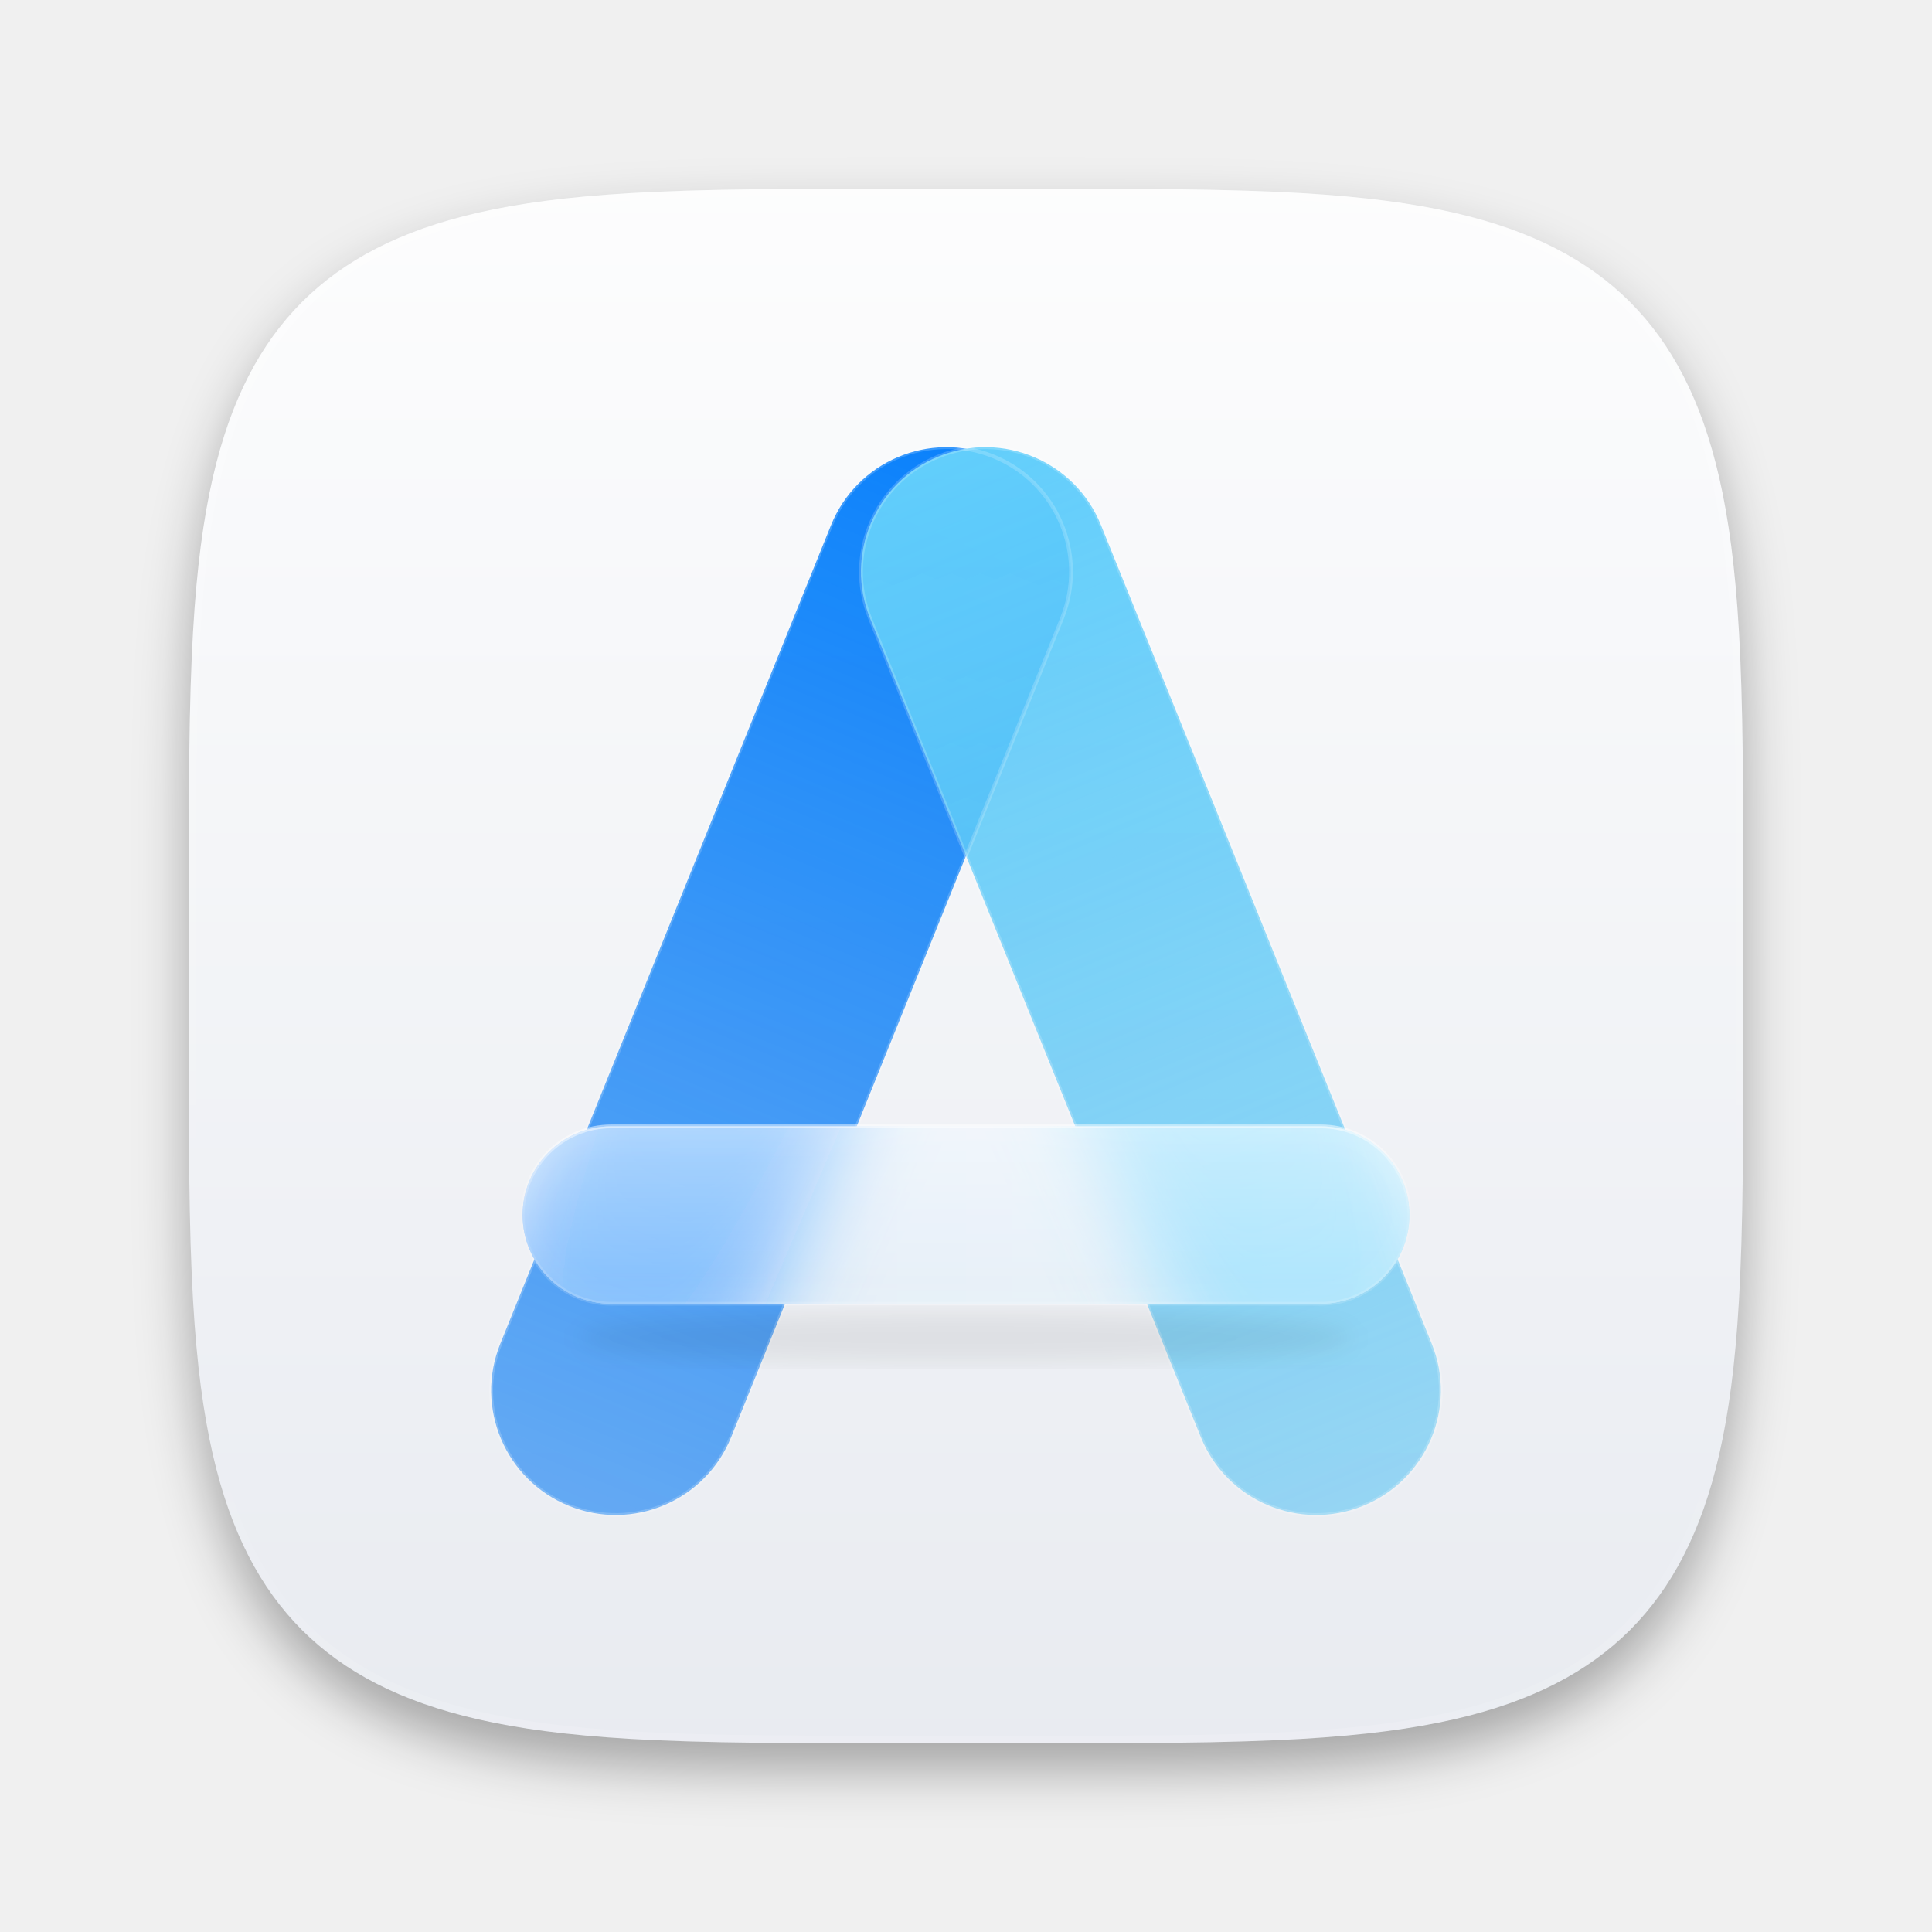
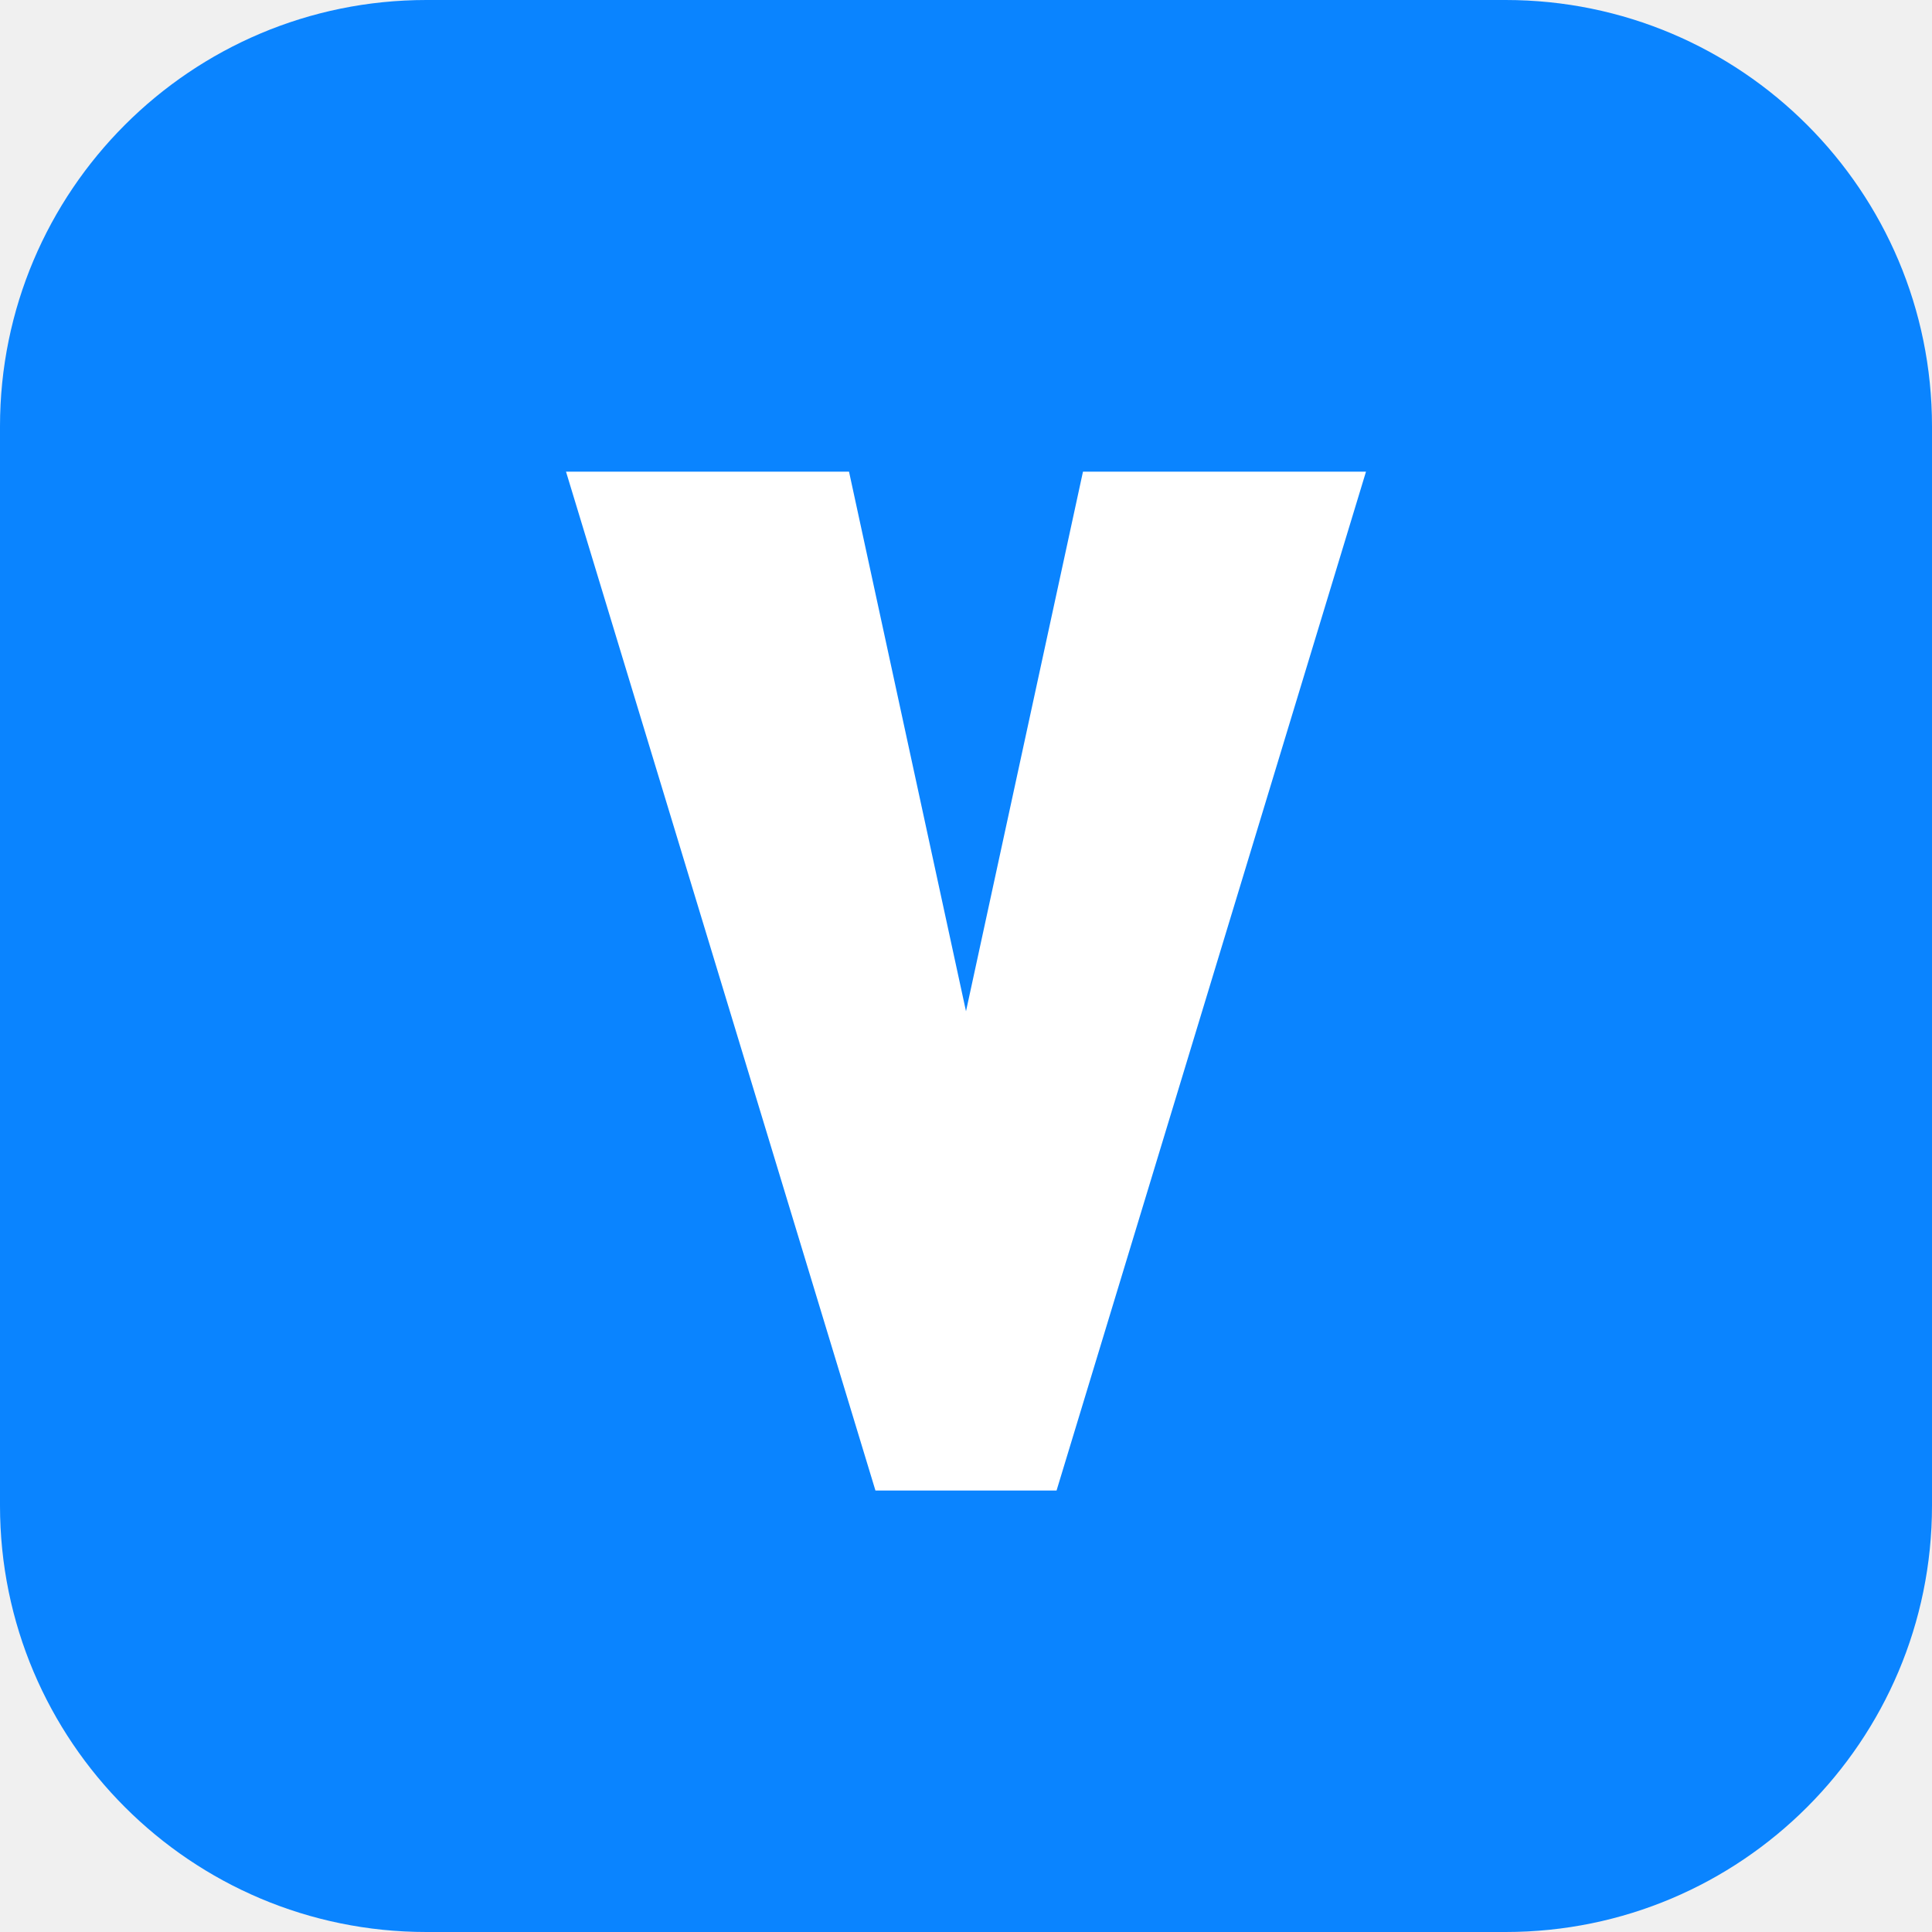
<svg xmlns="http://www.w3.org/2000/svg" viewBox="0 0 1024 1024" width="1024" height="1024">
-   <defs>
-     <clipPath id="body">
-       <path d="M924.00,512.00 L923.94,590.66 L923.74,619.78 L923.42,641.56 L922.97,659.60 L922.39,675.28 L921.69,689.29 L920.85,702.03 L919.88,713.76 L918.79,724.67 L917.56,734.88 L916.20,744.50 L914.71,753.59 L913.09,762.21 L911.33,770.42 L909.44,778.24 L907.41,785.72 L905.25,792.88 L902.95,799.75 L900.50,806.33 L897.92,812.65 L895.20,818.73 L892.33,824.57 L889.32,830.19 L886.16,835.59 L882.85,840.79 L879.39,845.79 L875.77,850.60 L871.99,855.23 L868.05,859.68 L863.95,863.95 L859.68,868.05 L855.23,871.99 L850.60,875.77 L845.79,879.39 L840.79,882.85 L835.59,886.16 L830.19,889.32 L824.57,892.33 L818.73,895.20 L812.65,897.92 L806.33,900.50 L799.75,902.95 L792.88,905.25 L785.72,907.41 L778.24,909.44 L770.42,911.33 L762.21,913.09 L753.59,914.71 L744.50,916.20 L734.88,917.56 L724.67,918.79 L713.76,919.88 L702.03,920.85 L689.29,921.69 L675.28,922.39 L659.60,922.97 L641.56,923.42 L619.78,923.74 L590.66,923.94 L512.00,924.00 L433.34,923.94 L404.22,923.74 L382.44,923.42 L364.40,922.97 L348.72,922.39 L334.71,921.69 L321.97,920.85 L310.24,919.88 L299.33,918.79 L289.12,917.56 L279.50,916.20 L270.41,914.71 L261.79,913.09 L253.58,911.33 L245.76,909.44 L238.28,907.41 L231.12,905.25 L224.25,902.95 L217.67,900.50 L211.35,897.92 L205.27,895.20 L199.43,892.33 L193.81,889.32 L188.41,886.16 L183.21,882.85 L178.21,879.39 L173.40,875.77 L168.77,871.99 L164.32,868.05 L160.05,863.95 L155.95,859.68 L152.01,855.23 L148.23,850.60 L144.61,845.79 L141.15,840.79 L137.84,835.59 L134.68,830.19 L131.67,824.57 L128.80,818.73 L126.08,812.65 L123.50,806.33 L121.05,799.75 L118.75,792.88 L116.59,785.72 L114.56,778.24 L112.67,770.42 L110.91,762.21 L109.29,753.59 L107.80,744.50 L106.44,734.88 L105.21,724.67 L104.12,713.76 L103.15,702.03 L102.31,689.29 L101.61,675.28 L101.03,659.60 L100.58,641.56 L100.26,619.78 L100.06,590.66 L100.00,512.00 L100.06,433.34 L100.26,404.22 L100.58,382.44 L101.03,364.40 L101.61,348.72 L102.31,334.71 L103.15,321.97 L104.12,310.24 L105.21,299.33 L106.44,289.12 L107.80,279.50 L109.29,270.41 L110.91,261.79 L112.67,253.58 L114.56,245.76 L116.59,238.28 L118.75,231.12 L121.05,224.25 L123.50,217.67 L126.08,211.35 L128.80,205.27 L131.67,199.43 L134.68,193.81 L137.84,188.41 L141.15,183.21 L144.61,178.21 L148.23,173.40 L152.01,168.77 L155.95,164.32 L160.05,160.05 L164.32,155.95 L168.77,152.01 L173.40,148.23 L178.21,144.61 L183.21,141.15 L188.41,137.84 L193.81,134.68 L199.43,131.67 L205.27,128.80 L211.35,126.08 L217.67,123.50 L224.25,121.05 L231.12,118.75 L238.28,116.59 L245.76,114.56 L253.58,112.67 L261.79,110.91 L270.41,109.29 L279.50,107.80 L289.12,106.44 L299.33,105.21 L310.24,104.12 L321.97,103.15 L334.71,102.31 L348.72,101.61 L364.40,101.03 L382.44,100.58 L404.22,100.26 L433.34,100.06 L512.00,100.00 L590.66,100.06 L619.78,100.26 L641.56,100.58 L659.60,101.03 L675.28,101.61 L689.29,102.31 L702.03,103.15 L713.76,104.12 L724.67,105.21 L734.88,106.44 L744.50,107.80 L753.59,109.29 L762.21,110.91 L770.42,112.67 L778.24,114.56 L785.72,116.59 L792.88,118.75 L799.75,121.05 L806.33,123.50 L812.65,126.08 L818.73,128.80 L824.57,131.67 L830.19,134.68 L835.59,137.84 L840.79,141.15 L845.79,144.61 L850.60,148.23 L855.23,152.01 L859.68,155.95 L863.95,160.05 L868.05,164.32 L871.99,168.77 L875.77,173.40 L879.39,178.21 L882.85,183.21 L886.16,188.41 L889.32,193.81 L892.33,199.43 L895.20,205.27 L897.92,211.35 L900.50,217.67 L902.95,224.25 L905.25,231.12 L907.41,238.28 L909.44,245.76 L911.33,253.58 L913.09,261.79 L914.71,270.41 L916.20,279.50 L917.56,289.12 L918.79,299.33 L919.88,310.24 L920.85,321.97 L921.69,334.71 L922.39,348.72 L922.97,364.40 L923.42,382.44 L923.74,404.22 L923.94,433.34 Z" />
-     </clipPath>
-     <filter id="drop" x="-20%" y="-20%" width="140%" height="140%">
-       <feGaussianBlur in="SourceAlpha" stdDeviation="14" />
-       <feOffset dy="14" result="b" />
-       <feComponentTransfer>
-         <feFuncA type="linear" slope="0.32" />
-       </feComponentTransfer>
-       <feMerge>
-         <feMergeNode />
-         <feMergeNode in="SourceGraphic" />
-       </feMerge>
-     </filter>
-     <linearGradient id="rim" x1="0" y1="0" x2="0" y2="1">
-       <stop offset="0" stop-color="#fff" stop-opacity="0.2" />
-       <stop offset="0.35" stop-color="#fff" stop-opacity="0.08" />
-       <stop offset="0.8" stop-color="#fff" stop-opacity="0" />
-       <stop offset="1" stop-color="#fff" stop-opacity="0.12" />
-     </linearGradient>
-     <filter id="shadowBlur" x="-20%" y="-20%" width="140%" height="140%">
-       <feGaussianBlur stdDeviation="14" />
-     </filter>
-     <filter id="soft">
-       <feGaussianBlur stdDeviation="18" />
-     </filter>
-     <filter id="soft6">
-       <feGaussianBlur stdDeviation="6" />
-     </filter>
-     <linearGradient id="bg" x1="0" y1="0" x2="0" y2="1">
-       <stop offset="0" stop-color="#FFFFFF" />
-       <stop offset="1" stop-color="#E6E9EF" />
-     </linearGradient>
-     <linearGradient id="b1" x1="0" y1="0" x2="0" y2="1">
-       <stop offset="0" stop-color="#0A84FF" />
-       <stop offset="1" stop-color="#0A84FF" stop-opacity="0.6" />
-     </linearGradient>
-     <linearGradient id="b2" x1="0" y1="0" x2="0" y2="1">
-       <stop offset="0" stop-color="#64D2FF" />
-       <stop offset="1" stop-color="#64D2FF" stop-opacity="0.6" />
-     </linearGradient>
-     <linearGradient id="capFill" x1="0" y1="0" x2="0" y2="1">
-       <stop offset="0" stop-color="#fff" stop-opacity="0.55" />
-       <stop offset="1" stop-color="#fff" stop-opacity="0.3" />
-     </linearGradient>
-     <linearGradient id="capTint" x1="0" y1="0" x2="1" y2="0">
-       <stop offset="0" stop-color="#0A84FF" stop-opacity="0.1" />
-       <stop offset="1" stop-color="#64D2FF" stop-opacity="0.1" />
-     </linearGradient>
-     <linearGradient id="capRim" x1="0" y1="0" x2="0" y2="1">
-       <stop offset="0" stop-color="#fff" stop-opacity="0.5" />
-       <stop offset="0.5" stop-color="#fff" stop-opacity="0.08" />
-       <stop offset="1" stop-color="#fff" stop-opacity="0.15" />
-     </linearGradient>
-     <g id="legs" style="mix-blend-mode:multiply">
-       <rect x="-66.0" y="-300.0" width="132" height="600" rx="66.0" fill="url(#b1)" transform="translate(414 520) rotate(22)" />
-       <rect x="-66.0" y="-300.0" width="132" height="600" rx="66.0" fill="url(#b2)" transform="translate(610 520) rotate(-22)" />
-     </g>
-     <filter id="frostC" x="-20%" y="-50%" width="140%" height="200%">
-       <feGaussianBlur stdDeviation="22" />
-     </filter>
-     <clipPath id="capc">
-       <path d="M324.0 597.0 H700.0 A47.0 47.0 0 0 1 700.0 691.0 H324.0 A47.0 47.0 0 0 1 324.0 597.0Z" />
-     </clipPath>
-   </defs>
-   <path d="M924.00,512.00 L923.94,590.66 L923.74,619.78 L923.42,641.56 L922.97,659.60 L922.39,675.28 L921.69,689.29 L920.85,702.03 L919.88,713.76 L918.79,724.67 L917.56,734.88 L916.20,744.50 L914.71,753.59 L913.09,762.21 L911.33,770.42 L909.44,778.24 L907.41,785.72 L905.25,792.88 L902.95,799.75 L900.50,806.33 L897.92,812.65 L895.20,818.73 L892.33,824.57 L889.32,830.19 L886.16,835.59 L882.85,840.79 L879.39,845.79 L875.77,850.60 L871.99,855.23 L868.05,859.68 L863.95,863.95 L859.68,868.05 L855.23,871.99 L850.60,875.77 L845.79,879.39 L840.79,882.85 L835.59,886.16 L830.19,889.32 L824.57,892.33 L818.73,895.20 L812.65,897.92 L806.33,900.50 L799.75,902.95 L792.88,905.25 L785.72,907.41 L778.24,909.44 L770.42,911.33 L762.21,913.09 L753.59,914.71 L744.50,916.20 L734.88,917.56 L724.67,918.79 L713.76,919.88 L702.03,920.85 L689.29,921.69 L675.28,922.39 L659.60,922.97 L641.56,923.42 L619.78,923.74 L590.66,923.94 L512.00,924.00 L433.34,923.94 L404.22,923.74 L382.44,923.42 L364.40,922.97 L348.72,922.39 L334.71,921.69 L321.97,920.85 L310.24,919.88 L299.33,918.79 L289.12,917.56 L279.50,916.20 L270.41,914.71 L261.79,913.09 L253.58,911.33 L245.76,909.44 L238.28,907.41 L231.12,905.25 L224.25,902.95 L217.67,900.50 L211.35,897.92 L205.27,895.20 L199.43,892.33 L193.81,889.32 L188.41,886.16 L183.21,882.85 L178.21,879.39 L173.40,875.77 L168.77,871.99 L164.32,868.05 L160.05,863.95 L155.95,859.68 L152.01,855.23 L148.23,850.60 L144.61,845.79 L141.15,840.79 L137.84,835.59 L134.68,830.19 L131.67,824.57 L128.80,818.73 L126.08,812.65 L123.50,806.33 L121.05,799.75 L118.75,792.88 L116.59,785.72 L114.56,778.24 L112.67,770.42 L110.91,762.21 L109.29,753.59 L107.80,744.50 L106.44,734.88 L105.21,724.67 L104.12,713.76 L103.15,702.03 L102.31,689.29 L101.61,675.28 L101.03,659.60 L100.58,641.56 L100.26,619.78 L100.06,590.66 L100.00,512.00 L100.06,433.34 L100.26,404.22 L100.58,382.44 L101.03,364.40 L101.61,348.72 L102.31,334.71 L103.15,321.97 L104.12,310.24 L105.21,299.33 L106.44,289.12 L107.80,279.50 L109.29,270.41 L110.91,261.79 L112.67,253.58 L114.56,245.76 L116.59,238.28 L118.75,231.12 L121.05,224.25 L123.50,217.67 L126.08,211.35 L128.80,205.27 L131.67,199.43 L134.68,193.81 L137.84,188.41 L141.15,183.21 L144.61,178.21 L148.23,173.40 L152.01,168.77 L155.95,164.32 L160.05,160.05 L164.32,155.95 L168.77,152.01 L173.40,148.23 L178.21,144.61 L183.21,141.15 L188.41,137.84 L193.81,134.68 L199.43,131.67 L205.27,128.80 L211.35,126.08 L217.67,123.50 L224.25,121.05 L231.12,118.75 L238.28,116.59 L245.76,114.56 L253.58,112.67 L261.79,110.91 L270.41,109.29 L279.50,107.80 L289.12,106.44 L299.33,105.21 L310.24,104.12 L321.97,103.15 L334.71,102.31 L348.72,101.61 L364.40,101.03 L382.44,100.58 L404.22,100.26 L433.34,100.06 L512.00,100.00 L590.66,100.06 L619.78,100.26 L641.56,100.58 L659.60,101.03 L675.28,101.61 L689.29,102.31 L702.03,103.15 L713.76,104.12 L724.67,105.21 L734.88,106.44 L744.50,107.80 L753.59,109.29 L762.21,110.91 L770.42,112.67 L778.24,114.56 L785.72,116.59 L792.88,118.75 L799.75,121.05 L806.33,123.50 L812.65,126.08 L818.73,128.80 L824.57,131.67 L830.19,134.68 L835.59,137.84 L840.79,141.15 L845.79,144.61 L850.60,148.23 L855.23,152.01 L859.68,155.95 L863.95,160.05 L868.05,164.32 L871.99,168.77 L875.77,173.40 L879.39,178.21 L882.85,183.21 L886.16,188.41 L889.32,193.81 L892.33,199.43 L895.20,205.27 L897.92,211.35 L900.50,217.67 L902.95,224.25 L905.25,231.12 L907.41,238.28 L909.44,245.76 L911.33,253.58 L913.09,261.79 L914.71,270.41 L916.20,279.50 L917.56,289.12 L918.79,299.33 L919.88,310.24 L920.85,321.97 L921.69,334.71 L922.39,348.72 L922.97,364.40 L923.42,382.44 L923.74,404.22 L923.94,433.34 Z" transform="translate(0 14)" fill="#000" fill-opacity="0.32" filter="url(#shadowBlur)" />
-   <g clip-path="url(#body)">
-     <rect width="1024" height="1024" fill="url(#bg)" />
-     <use href="#legs" />
-     <rect x="-66.0" y="-300.0" width="132" height="600" rx="66.0" fill="none" stroke="#fff" stroke-opacity="0.18" stroke-width="2" transform="translate(414 520) rotate(22)" />
-     <rect x="-66.0" y="-300.0" width="132" height="600" rx="66.0" fill="none" stroke="#fff" stroke-opacity="0.18" stroke-width="2" transform="translate(610 520) rotate(-22)" />
-     <ellipse cx="512" cy="709.0" rx="205.0" ry="14" fill="#000" fill-opacity="0.07" filter="url(#soft6)" />
-     <g clip-path="url(#capc)">
-       <rect width="1024" height="1024" fill="url(#bg)" />
-       <g filter="url(#frostC)">
-         <use href="#legs" transform="translate(512 644) scale(1.12 1.06) translate(-512 -644)" />
-       </g>
-       <path d="M324.0 597.0 H700.0 A47.0 47.0 0 0 1 700.0 691.0 H324.0 A47.0 47.0 0 0 1 324.0 597.0Z" fill="url(#capTint)" />
-       <path d="M324.0 597.0 H700.0 A47.0 47.0 0 0 1 700.0 691.0 H324.0 A47.0 47.0 0 0 1 324.0 597.0Z" fill="url(#capFill)" />
-       <path d="M324.0 597.0 H700.0 A47.0 47.0 0 0 1 700.0 691.0 H324.0 A47.0 47.0 0 0 1 324.0 597.0Z" fill="none" stroke="#fff" stroke-opacity="0.06" stroke-width="16" filter="url(#soft6)" />
-     </g>
-     <path d="M324.0 597.0 H700.0 A47.0 47.0 0 0 1 700.0 691.0 H324.0 A47.0 47.0 0 0 1 324.0 597.0Z" fill="none" stroke="url(#capRim)" stroke-width="2" />
-   </g>
-   <path d="M922.00,512.00 L921.94,590.28 L921.74,619.26 L921.43,640.93 L920.98,658.89 L920.40,674.49 L919.70,688.43 L918.86,701.11 L917.90,712.78 L916.81,723.64 L915.59,733.80 L914.24,743.37 L912.75,752.41 L911.14,761.00 L909.39,769.16 L907.51,776.95 L905.49,784.39 L903.34,791.52 L901.05,798.35 L898.62,804.90 L896.05,811.19 L893.34,817.24 L890.49,823.05 L887.49,828.64 L884.35,834.02 L881.05,839.19 L877.61,844.17 L874.00,848.96 L870.25,853.56 L866.33,857.99 L862.24,862.24 L857.99,866.33 L853.56,870.25 L848.96,874.00 L844.17,877.61 L839.19,881.05 L834.02,884.35 L828.64,887.49 L823.05,890.49 L817.24,893.34 L811.19,896.05 L804.90,898.62 L798.35,901.05 L791.52,903.34 L784.39,905.49 L776.95,907.51 L769.16,909.39 L761.00,911.14 L752.41,912.75 L743.37,914.24 L733.80,915.59 L723.64,916.81 L712.78,917.90 L701.11,918.86 L688.43,919.70 L674.49,920.40 L658.89,920.98 L640.93,921.43 L619.26,921.74 L590.28,921.94 L512.00,922.00 L433.72,921.94 L404.74,921.74 L383.07,921.43 L365.11,920.98 L349.51,920.40 L335.57,919.70 L322.89,918.86 L311.22,917.90 L300.36,916.81 L290.20,915.59 L280.63,914.24 L271.59,912.75 L263.00,911.14 L254.84,909.39 L247.05,907.51 L239.61,905.49 L232.48,903.34 L225.65,901.05 L219.10,898.62 L212.81,896.05 L206.76,893.34 L200.95,890.49 L195.36,887.49 L189.98,884.35 L184.81,881.05 L179.83,877.61 L175.04,874.00 L170.44,870.25 L166.01,866.33 L161.76,862.24 L157.67,857.99 L153.75,853.56 L150.00,848.96 L146.39,844.17 L142.95,839.19 L139.65,834.02 L136.51,828.64 L133.51,823.05 L130.66,817.24 L127.95,811.19 L125.38,804.90 L122.95,798.35 L120.66,791.52 L118.51,784.39 L116.49,776.95 L114.61,769.16 L112.86,761.00 L111.25,752.41 L109.76,743.37 L108.41,733.80 L107.19,723.64 L106.10,712.78 L105.14,701.11 L104.30,688.43 L103.60,674.49 L103.02,658.89 L102.57,640.93 L102.26,619.26 L102.06,590.28 L102.00,512.00 L102.06,433.72 L102.26,404.74 L102.57,383.07 L103.02,365.11 L103.60,349.51 L104.30,335.57 L105.14,322.89 L106.10,311.22 L107.19,300.36 L108.41,290.20 L109.76,280.63 L111.25,271.59 L112.86,263.00 L114.61,254.84 L116.49,247.05 L118.51,239.61 L120.66,232.48 L122.95,225.65 L125.38,219.10 L127.95,212.81 L130.66,206.76 L133.51,200.95 L136.51,195.36 L139.65,189.98 L142.95,184.81 L146.39,179.83 L150.00,175.04 L153.75,170.44 L157.67,166.01 L161.76,161.76 L166.01,157.67 L170.44,153.75 L175.04,150.00 L179.83,146.39 L184.81,142.95 L189.98,139.65 L195.36,136.51 L200.95,133.51 L206.76,130.66 L212.81,127.95 L219.10,125.38 L225.65,122.95 L232.48,120.66 L239.61,118.51 L247.05,116.49 L254.84,114.61 L263.00,112.86 L271.59,111.25 L280.63,109.76 L290.20,108.41 L300.36,107.19 L311.22,106.10 L322.89,105.14 L335.57,104.30 L349.51,103.60 L365.11,103.02 L383.07,102.57 L404.74,102.26 L433.72,102.06 L512.00,102.00 L590.28,102.06 L619.26,102.26 L640.93,102.57 L658.89,103.02 L674.49,103.60 L688.43,104.30 L701.11,105.14 L712.78,106.10 L723.64,107.19 L733.80,108.41 L743.37,109.76 L752.41,111.25 L761.00,112.86 L769.16,114.61 L776.95,116.49 L784.39,118.51 L791.52,120.66 L798.35,122.95 L804.90,125.38 L811.19,127.95 L817.24,130.66 L823.05,133.51 L828.64,136.51 L834.02,139.65 L839.19,142.95 L844.17,146.39 L848.96,150.00 L853.56,153.75 L857.99,157.67 L862.24,161.76 L866.33,166.01 L870.25,170.44 L874.00,175.04 L877.61,179.83 L881.05,184.81 L884.35,189.98 L887.49,195.36 L890.49,200.95 L893.34,206.76 L896.05,212.81 L898.62,219.10 L901.05,225.65 L903.34,232.48 L905.49,239.61 L907.51,247.05 L909.39,254.84 L911.14,263.00 L912.75,271.59 L914.24,280.63 L915.59,290.20 L916.81,300.36 L917.90,311.22 L918.86,322.89 L919.70,335.57 L920.40,349.51 L920.98,365.11 L921.43,383.07 L921.74,404.74 L921.94,433.72 Z" fill="none" stroke="url(#rim)" stroke-width="4" />
+   <rect width="1024" height="1024" rx="226" fill="#0A84FF" />
+   <path fill="#fff" d="M300 250h150l62 286 62-286h150L560 790H464z" />
</svg>
